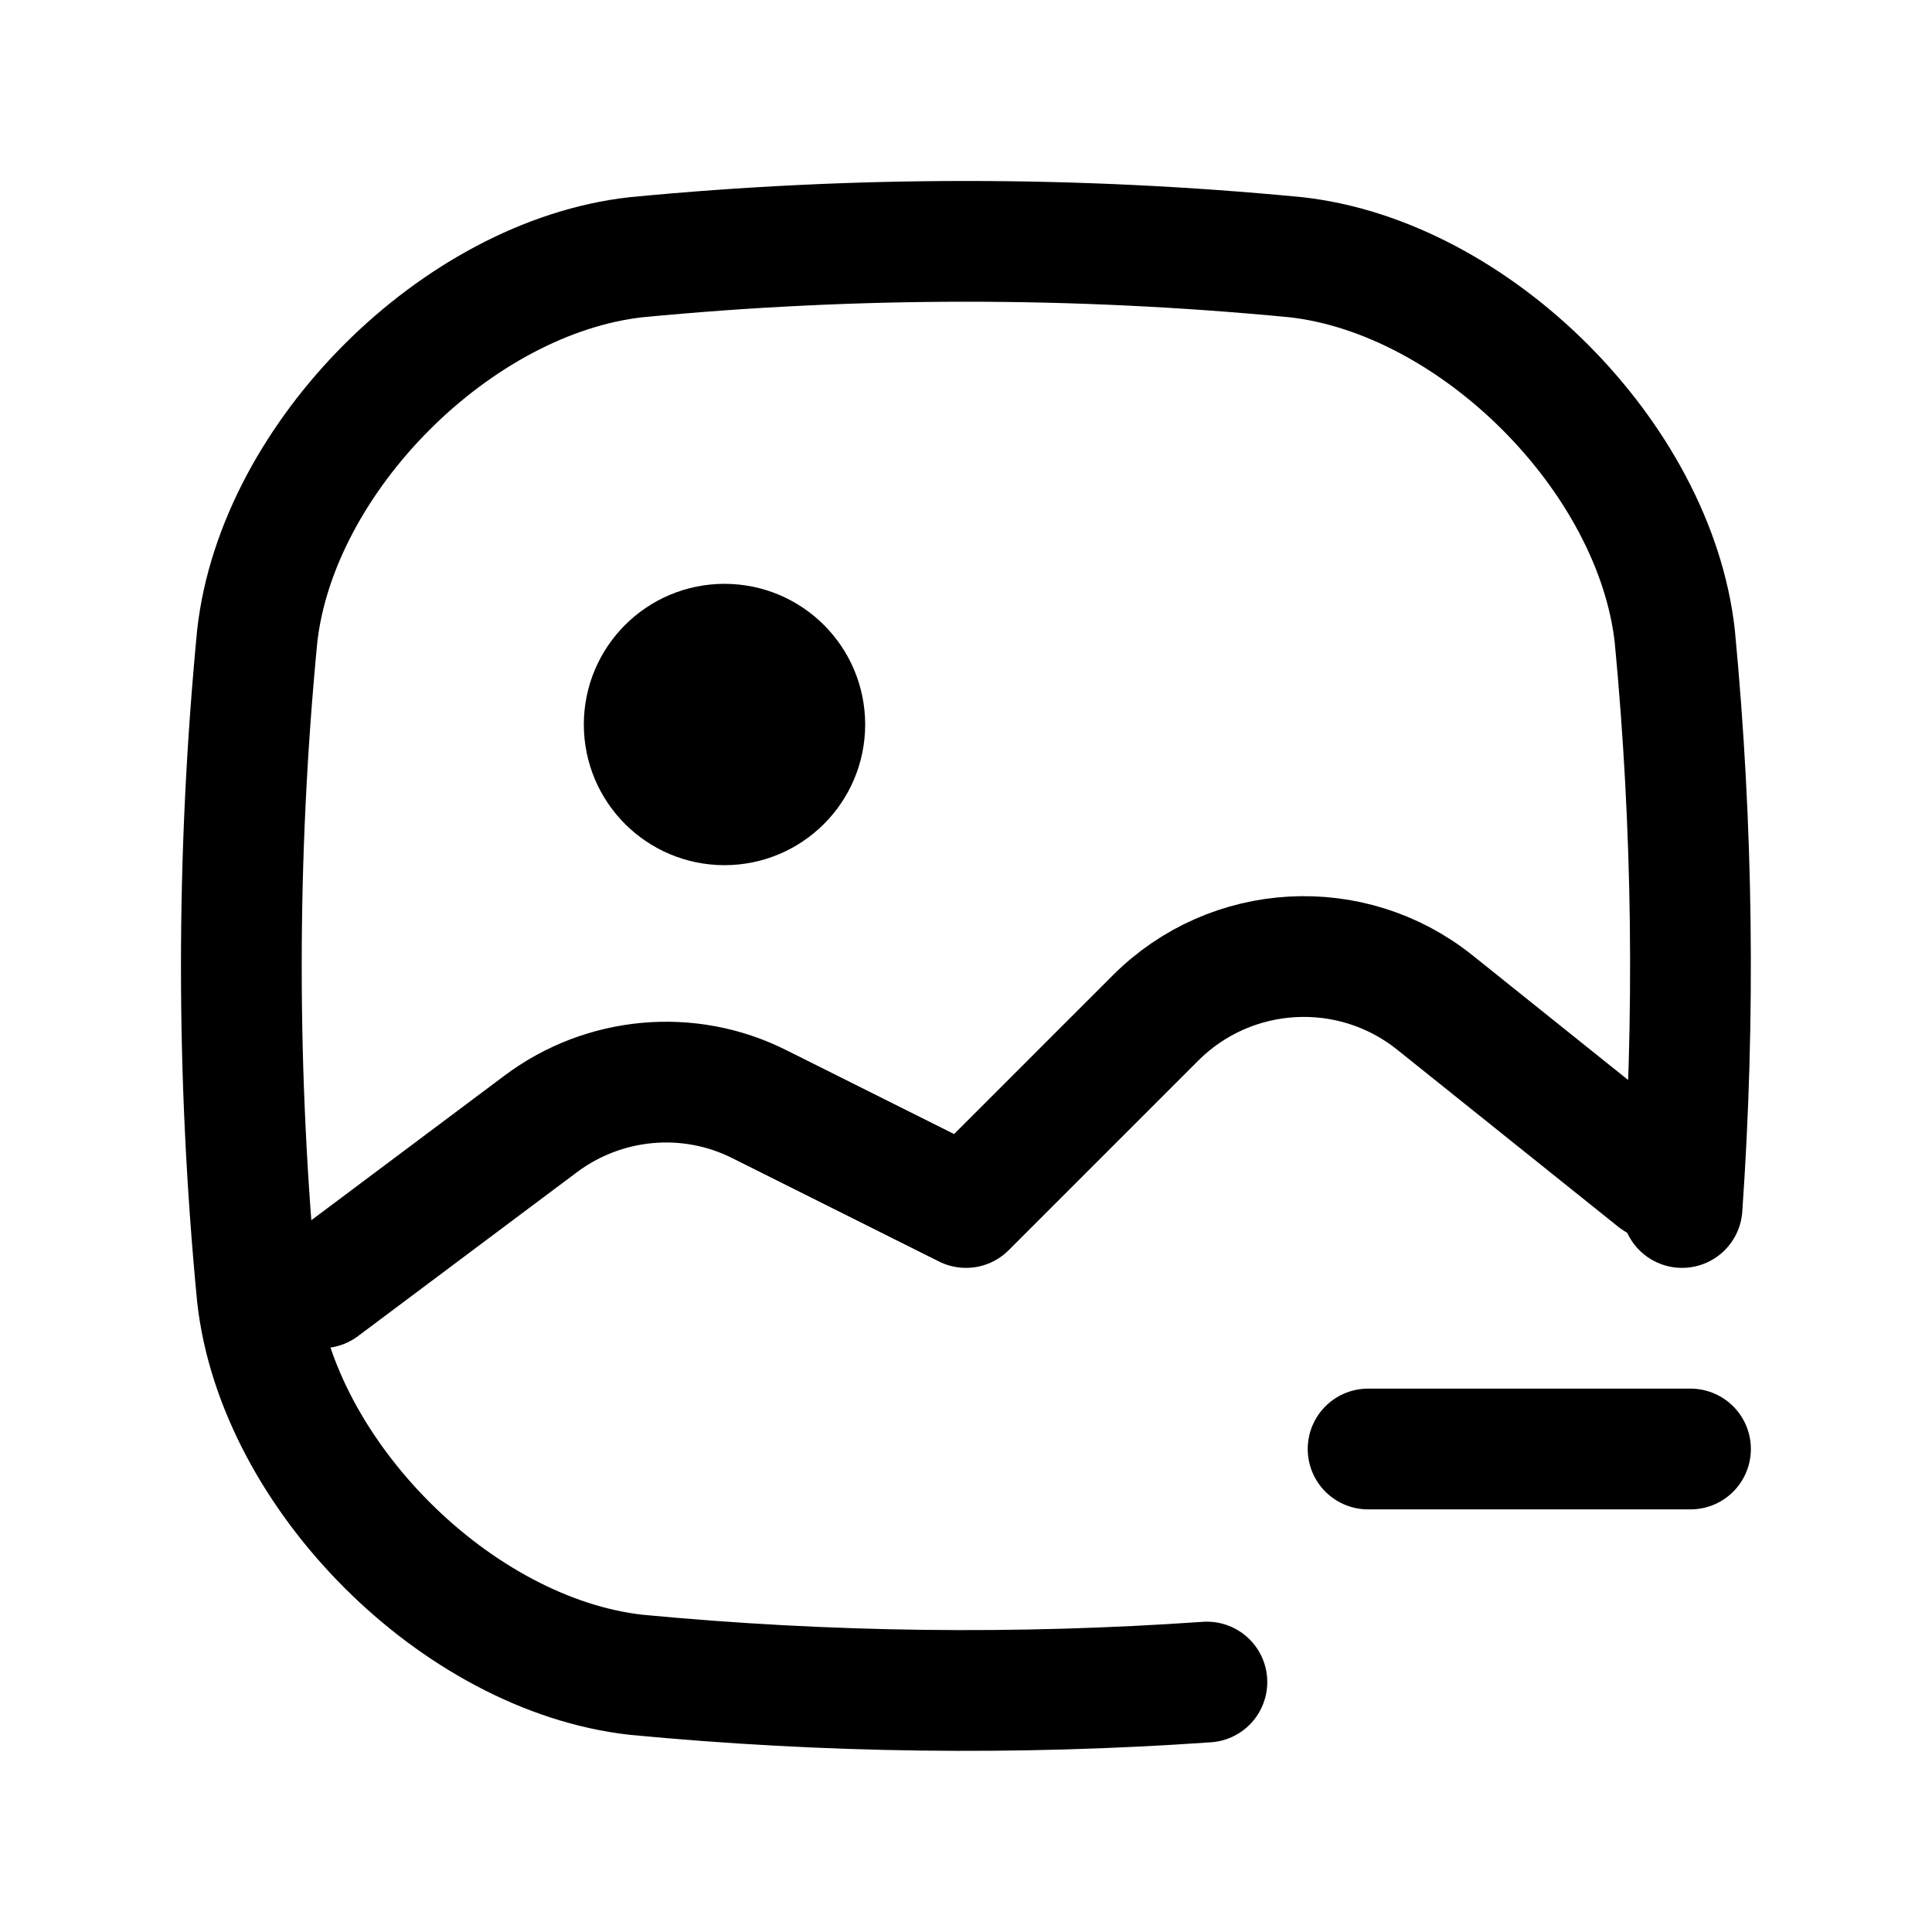
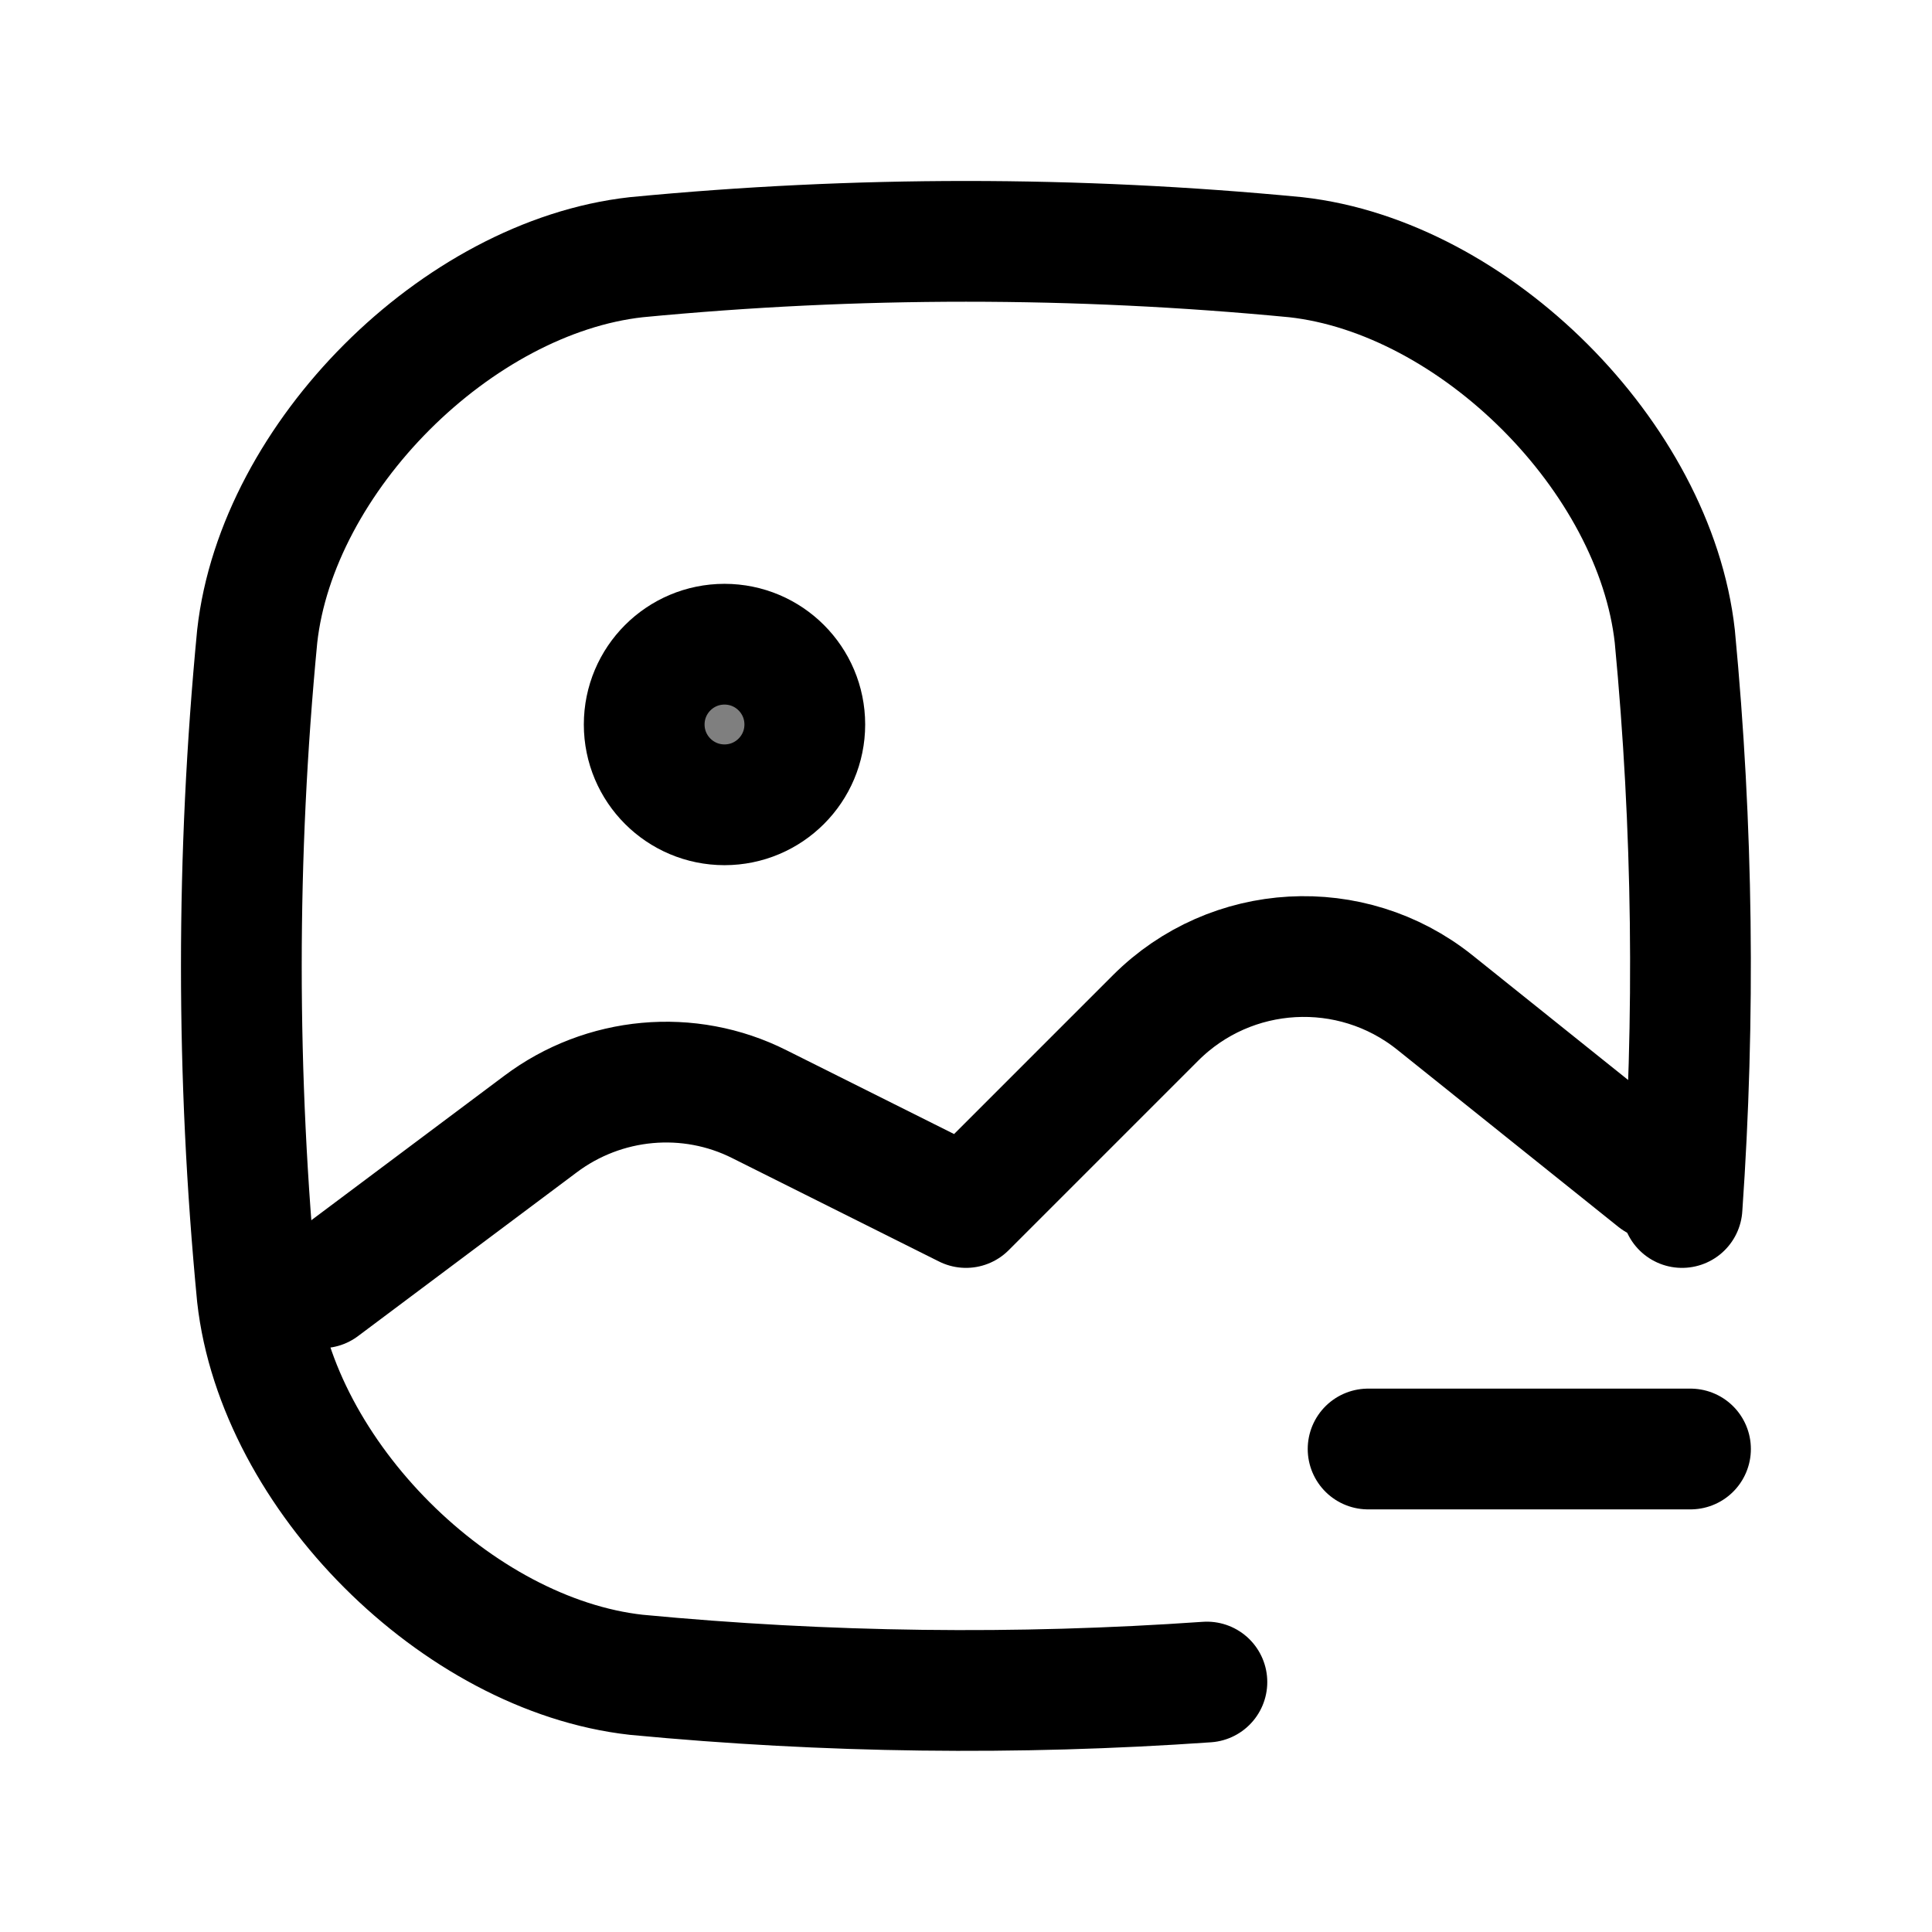
<svg xmlns="http://www.w3.org/2000/svg" id="icones" viewBox="0 0 32 32">
  <defs>
    <style>
      .cls-1 {
        fill: none;
-       }
- 
-       .cls-1, .cls-2 {
        stroke: #000;
        stroke-linecap: round;
        stroke-linejoin: round;
        stroke-width: 2px;
      }
+ 
+       .cls-2 {
+         fill: #7f7f7f;
+       }
    </style>
  </defs>
+   <circle class="cls-2" cx="12" cy="12" r="1.33" />
  <g id="image-minus">
    <line class="cls-1" x1="28" y1="24" x2="22.66" y2="24" />
    <path class="cls-1" d="M19.99,27.86c-3.15.22-6.3.18-9.45-.12-2.97-.33-5.95-3.31-6.28-6.28-.35-3.64-.35-7.28,0-10.92.33-2.97,3.31-5.95,6.28-6.28,3.64-.35,7.28-.35,10.92,0,2.97.33,5.95,3.31,6.28,6.28.3,3.15.34,6.31.12,9.46" />
    <path class="cls-1" d="M5.33,21.33l3.62-2.71c1.05-.79,2.46-.92,3.63-.33l3.42,1.71,3.14-3.14c1.25-1.25,3.24-1.36,4.62-.26l3.67,2.94" />
-     <circle class="cls-2" cx="12" cy="12" r="1.33" />
+     <circle class="cls-1" cx="12" cy="12" r="1.33" />
  </g>
</svg>
